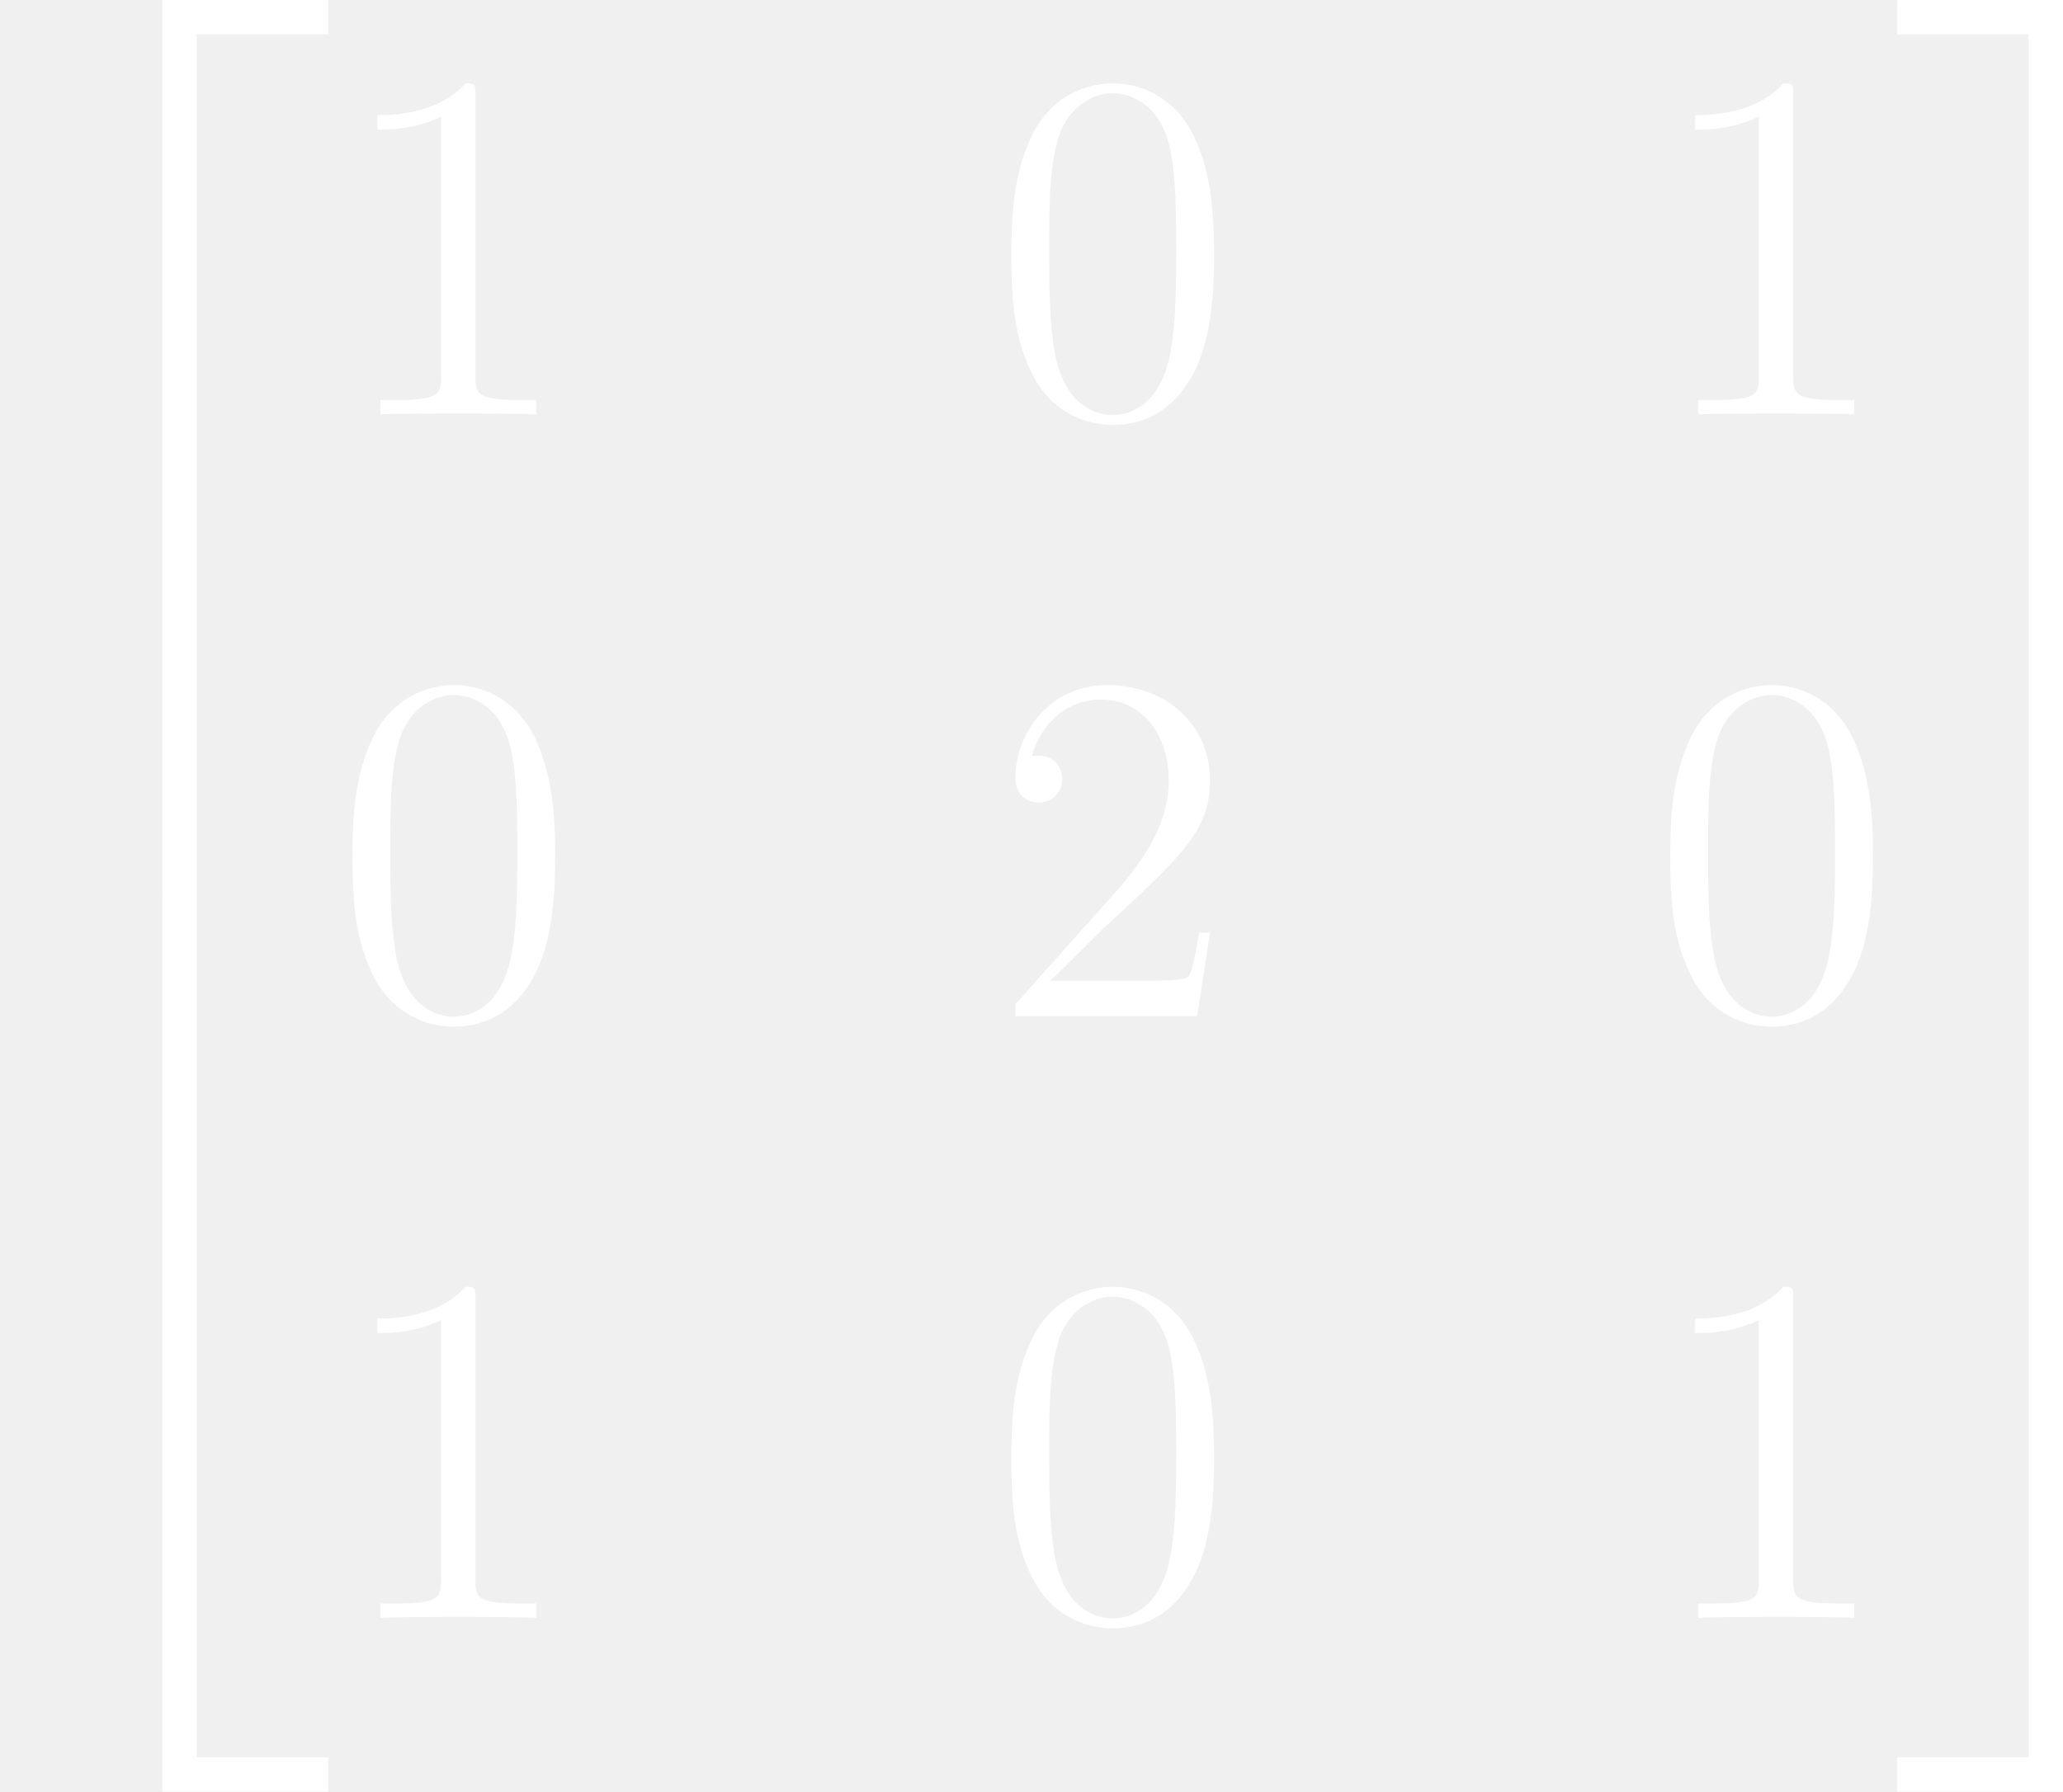
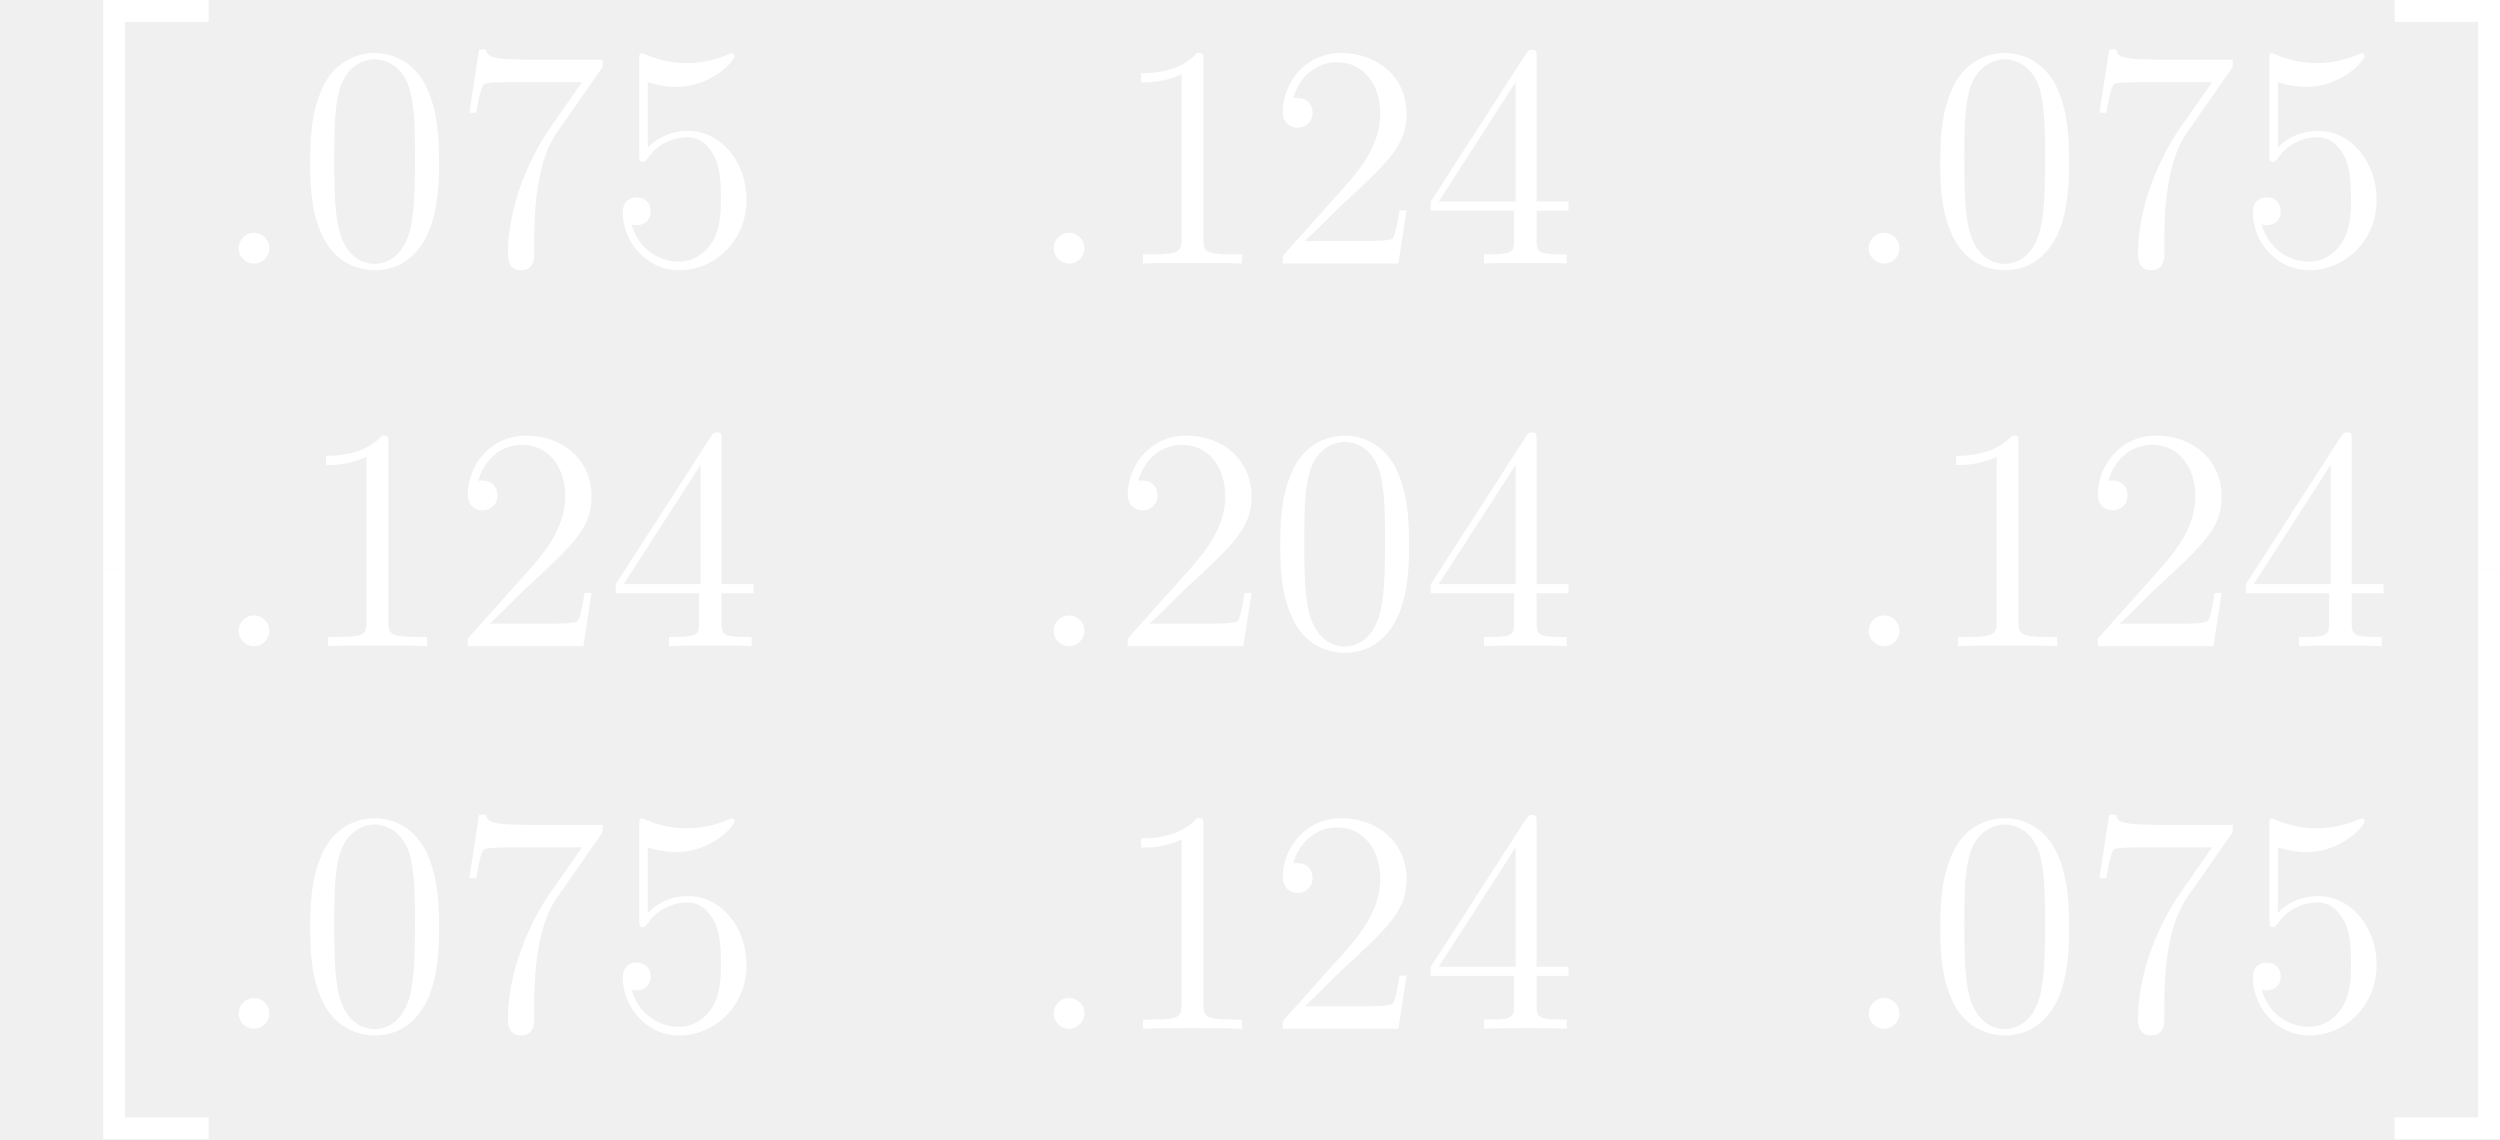
- <svg xmlns="http://www.w3.org/2000/svg" xmlns:xlink="http://www.w3.org/1999/xlink" version="1.1" width="55.957pt" height="48.607pt" viewBox="-.239 -.229 55.957 48.607">
+ <svg xmlns="http://www.w3.org/2000/svg" xmlns:xlink="http://www.w3.org/1999/xlink" version="1.1" width="106.663pt" height="48.607pt" viewBox="-.239 -.229 106.663 48.607">
  <defs>
-     <path id="g1-48" d="M5.356-3.826C5.356-4.818 5.296-5.786 4.866-6.695C4.376-7.687 3.515-7.95 2.929-7.95C2.236-7.95 1.387-7.603 .944-6.611C.61-5.858 .49-5.117 .49-3.826C.49-2.666 .574-1.793 1.004-.944C1.47-.036 2.295 .251 2.917 .251C3.957 .251 4.555-.371 4.902-1.064C5.332-1.961 5.356-3.132 5.356-3.826ZM2.917 .012C2.534 .012 1.757-.203 1.53-1.506C1.399-2.224 1.399-3.132 1.399-3.969C1.399-4.949 1.399-5.834 1.59-6.539C1.793-7.34 2.403-7.711 2.917-7.711C3.371-7.711 4.065-7.436 4.292-6.408C4.447-5.727 4.447-4.782 4.447-3.969C4.447-3.168 4.447-2.26 4.316-1.53C4.089-.215 3.335 .012 2.917 .012Z" />
-     <path id="g1-49" d="M3.443-7.663C3.443-7.938 3.443-7.95 3.204-7.95C2.917-7.627 2.319-7.185 1.088-7.185V-6.838C1.363-6.838 1.961-6.838 2.618-7.149V-.921C2.618-.49 2.582-.347 1.53-.347H1.16V0C1.482-.024 2.642-.024 3.037-.024S4.579-.024 4.902 0V-.347H4.531C3.479-.347 3.443-.49 3.443-.921V-7.663Z" />
-     <path id="g1-50" d="M5.26-2.008H4.997C4.961-1.805 4.866-1.148 4.746-.956C4.663-.849 3.981-.849 3.622-.849H1.411C1.733-1.124 2.463-1.889 2.774-2.176C4.591-3.85 5.26-4.471 5.26-5.655C5.26-7.03 4.172-7.95 2.786-7.95S.586-6.767 .586-5.738C.586-5.129 1.112-5.129 1.148-5.129C1.399-5.129 1.71-5.308 1.71-5.691C1.71-6.025 1.482-6.253 1.148-6.253C1.04-6.253 1.016-6.253 .98-6.241C1.207-7.054 1.853-7.603 2.63-7.603C3.646-7.603 4.268-6.755 4.268-5.655C4.268-4.639 3.682-3.754 3.001-2.989L.586-.287V0H4.949L5.26-2.008Z" />
+     <path id="g2-48" d="M5.356-3.826C5.356-4.818 5.296-5.786 4.866-6.695C4.376-7.687 3.515-7.95 2.929-7.95C2.236-7.95 1.387-7.603 .944-6.611C.61-5.858 .49-5.117 .49-3.826C.49-2.666 .574-1.793 1.004-.944C1.47-.036 2.295 .251 2.917 .251C3.957 .251 4.555-.371 4.902-1.064C5.332-1.961 5.356-3.132 5.356-3.826ZM2.917 .012C2.534 .012 1.757-.203 1.53-1.506C1.399-2.224 1.399-3.132 1.399-3.969C1.399-4.949 1.399-5.834 1.59-6.539C1.793-7.34 2.403-7.711 2.917-7.711C3.371-7.711 4.065-7.436 4.292-6.408C4.447-5.727 4.447-4.782 4.447-3.969C4.447-3.168 4.447-2.26 4.316-1.53C4.089-.215 3.335 .012 2.917 .012Z" />
+     <path id="g2-49" d="M3.443-7.663C3.443-7.938 3.443-7.95 3.204-7.95C2.917-7.627 2.319-7.185 1.088-7.185V-6.838C1.363-6.838 1.961-6.838 2.618-7.149V-.921C2.618-.49 2.582-.347 1.53-.347H1.16V0C1.482-.024 2.642-.024 3.037-.024S4.579-.024 4.902 0V-.347H4.531C3.479-.347 3.443-.49 3.443-.921V-7.663Z" />
+     <path id="g2-50" d="M5.26-2.008H4.997C4.961-1.805 4.866-1.148 4.746-.956C4.663-.849 3.981-.849 3.622-.849H1.411C1.733-1.124 2.463-1.889 2.774-2.176C4.591-3.85 5.26-4.471 5.26-5.655C5.26-7.03 4.172-7.95 2.786-7.95S.586-6.767 .586-5.738C.586-5.129 1.112-5.129 1.148-5.129C1.399-5.129 1.71-5.308 1.71-5.691C1.71-6.025 1.482-6.253 1.148-6.253C1.04-6.253 1.016-6.253 .98-6.241C1.207-7.054 1.853-7.603 2.63-7.603C3.646-7.603 4.268-6.755 4.268-5.655C4.268-4.639 3.682-3.754 3.001-2.989L.586-.287V0H4.949L5.26-2.008Z" />
+     <path id="g2-52" d="M4.316-7.783C4.316-8.01 4.316-8.07 4.148-8.07C4.053-8.07 4.017-8.07 3.921-7.926L.323-2.343V-1.997H3.467V-.909C3.467-.466 3.443-.347 2.57-.347H2.331V0C2.606-.024 3.551-.024 3.885-.024S5.177-.024 5.452 0V-.347H5.212C4.352-.347 4.316-.466 4.316-.909V-1.997H5.523V-2.343H4.316V-7.783ZM3.527-6.85V-2.343H.622L3.527-6.85Z" />
+     <path id="g2-53" d="M1.53-6.85C2.044-6.683 2.463-6.671 2.594-6.671C3.945-6.671 4.806-7.663 4.806-7.831C4.806-7.878 4.782-7.938 4.71-7.938C4.686-7.938 4.663-7.938 4.555-7.89C3.885-7.603 3.312-7.568 3.001-7.568C2.212-7.568 1.65-7.807 1.423-7.902C1.339-7.938 1.315-7.938 1.303-7.938C1.207-7.938 1.207-7.867 1.207-7.675V-4.125C1.207-3.909 1.207-3.838 1.351-3.838C1.411-3.838 1.423-3.85 1.542-3.993C1.877-4.483 2.439-4.77 3.037-4.77C3.67-4.77 3.981-4.184 4.077-3.981C4.28-3.515 4.292-2.929 4.292-2.475S4.292-1.339 3.957-.801C3.694-.371 3.228-.072 2.702-.072C1.913-.072 1.136-.61 .921-1.482C.98-1.459 1.052-1.447 1.112-1.447C1.315-1.447 1.638-1.566 1.638-1.973C1.638-2.307 1.411-2.499 1.112-2.499C.897-2.499 .586-2.391 .586-1.925C.586-.909 1.399 .251 2.726 .251C4.077 .251 5.26-.885 5.26-2.403C5.26-3.826 4.304-5.009 3.049-5.009C2.367-5.009 1.841-4.71 1.53-4.376V-6.85Z" />
+     <path id="g2-55" d="M5.679-7.424V-7.699H2.798C1.351-7.699 1.327-7.855 1.279-8.082H1.016L.646-5.691H.909C.944-5.906 1.052-6.647 1.207-6.779C1.303-6.85 2.2-6.85 2.367-6.85H4.902L3.634-5.033C3.312-4.567 2.104-2.606 2.104-.359C2.104-.227 2.104 .251 2.594 .251C3.096 .251 3.096-.215 3.096-.371V-.968C3.096-2.75 3.383-4.136 3.945-4.937L5.679-7.424Z" />
+     <path id="g1-58" d="M2.2-.574C2.2-.921 1.913-1.16 1.626-1.16C1.279-1.16 1.04-.873 1.04-.586C1.04-.239 1.327 0 1.614 0C1.961 0 2.2-.287 2.2-.574Z" />
    <path id="g0-50" d="M3.897 21.041H4.722V.359H7.878V-.466H3.897V21.041Z" />
    <path id="g0-51" d="M3.24 21.041H4.065V-.466H.084V.359H3.24V21.041Z" />
    <path id="g0-52" d="M3.897 21.029H7.878V20.204H4.722V-.478H3.897V21.029Z" />
    <path id="g0-53" d="M3.24 20.204H.084V21.029H4.065V-.478H3.24V20.204Z" />
  </defs>
  <g id="page1" transform="matrix(1.13 0 0 1.13 -63.98604 -61.20279)">
    <g fill="#fff">
      <use x="56.413" y="54.426" xlink:href="#g0-50" />
      <use x="56.413" y="75.945" xlink:href="#g0-52" />
-       <use x="64.383" y="63.91" xlink:href="#g1-49" />
-       <use x="80.199" y="63.91" xlink:href="#g1-48" />
-       <use x="96.015" y="63.91" xlink:href="#g1-49" />
-       <use x="64.383" y="78.356" xlink:href="#g1-48" />
-       <use x="80.199" y="78.356" xlink:href="#g1-50" />
-       <use x="96.015" y="78.356" xlink:href="#g1-48" />
-       <use x="64.383" y="92.802" xlink:href="#g1-49" />
-       <use x="80.199" y="92.802" xlink:href="#g1-48" />
-       <use x="96.015" y="92.802" xlink:href="#g1-49" />
-       <use x="101.868" y="54.426" xlink:href="#g0-51" />
-       <use x="101.868" y="75.945" xlink:href="#g0-53" />
+       <use x="64.383" y="63.91" xlink:href="#g1-58" />
+       <use x="67.635" y="63.91" xlink:href="#g2-48" />
+       <use x="73.488" y="63.91" xlink:href="#g2-55" />
+       <use x="79.341" y="63.91" xlink:href="#g2-53" />
+       <use x="95.157" y="63.91" xlink:href="#g1-58" />
+       <use x="98.408" y="63.91" xlink:href="#g2-49" />
+       <use x="104.261" y="63.91" xlink:href="#g2-50" />
+       <use x="110.114" y="63.91" xlink:href="#g2-52" />
+       <use x="125.93" y="63.91" xlink:href="#g1-58" />
+       <use x="129.182" y="63.91" xlink:href="#g2-48" />
+       <use x="135.035" y="63.91" xlink:href="#g2-55" />
+       <use x="140.888" y="63.91" xlink:href="#g2-53" />
+       <use x="64.383" y="78.356" xlink:href="#g1-58" />
+       <use x="67.635" y="78.356" xlink:href="#g2-49" />
+       <use x="73.488" y="78.356" xlink:href="#g2-50" />
+       <use x="79.341" y="78.356" xlink:href="#g2-52" />
+       <use x="95.157" y="78.356" xlink:href="#g1-58" />
+       <use x="98.408" y="78.356" xlink:href="#g2-50" />
+       <use x="104.261" y="78.356" xlink:href="#g2-48" />
+       <use x="110.114" y="78.356" xlink:href="#g2-52" />
+       <use x="125.93" y="78.356" xlink:href="#g1-58" />
+       <use x="129.182" y="78.356" xlink:href="#g2-49" />
+       <use x="135.035" y="78.356" xlink:href="#g2-50" />
+       <use x="140.888" y="78.356" xlink:href="#g2-52" />
+       <use x="64.383" y="92.802" xlink:href="#g1-58" />
+       <use x="67.635" y="92.802" xlink:href="#g2-48" />
+       <use x="73.488" y="92.802" xlink:href="#g2-55" />
+       <use x="79.341" y="92.802" xlink:href="#g2-53" />
+       <use x="95.157" y="92.802" xlink:href="#g1-58" />
+       <use x="98.408" y="92.802" xlink:href="#g2-49" />
+       <use x="104.261" y="92.802" xlink:href="#g2-50" />
+       <use x="110.114" y="92.802" xlink:href="#g2-52" />
+       <use x="125.93" y="92.802" xlink:href="#g1-58" />
+       <use x="129.182" y="92.802" xlink:href="#g2-48" />
+       <use x="135.035" y="92.802" xlink:href="#g2-55" />
+       <use x="140.888" y="92.802" xlink:href="#g2-53" />
+       <use x="146.741" y="54.426" xlink:href="#g0-51" />
+       <use x="146.741" y="75.945" xlink:href="#g0-53" />
    </g>
  </g>
</svg>
